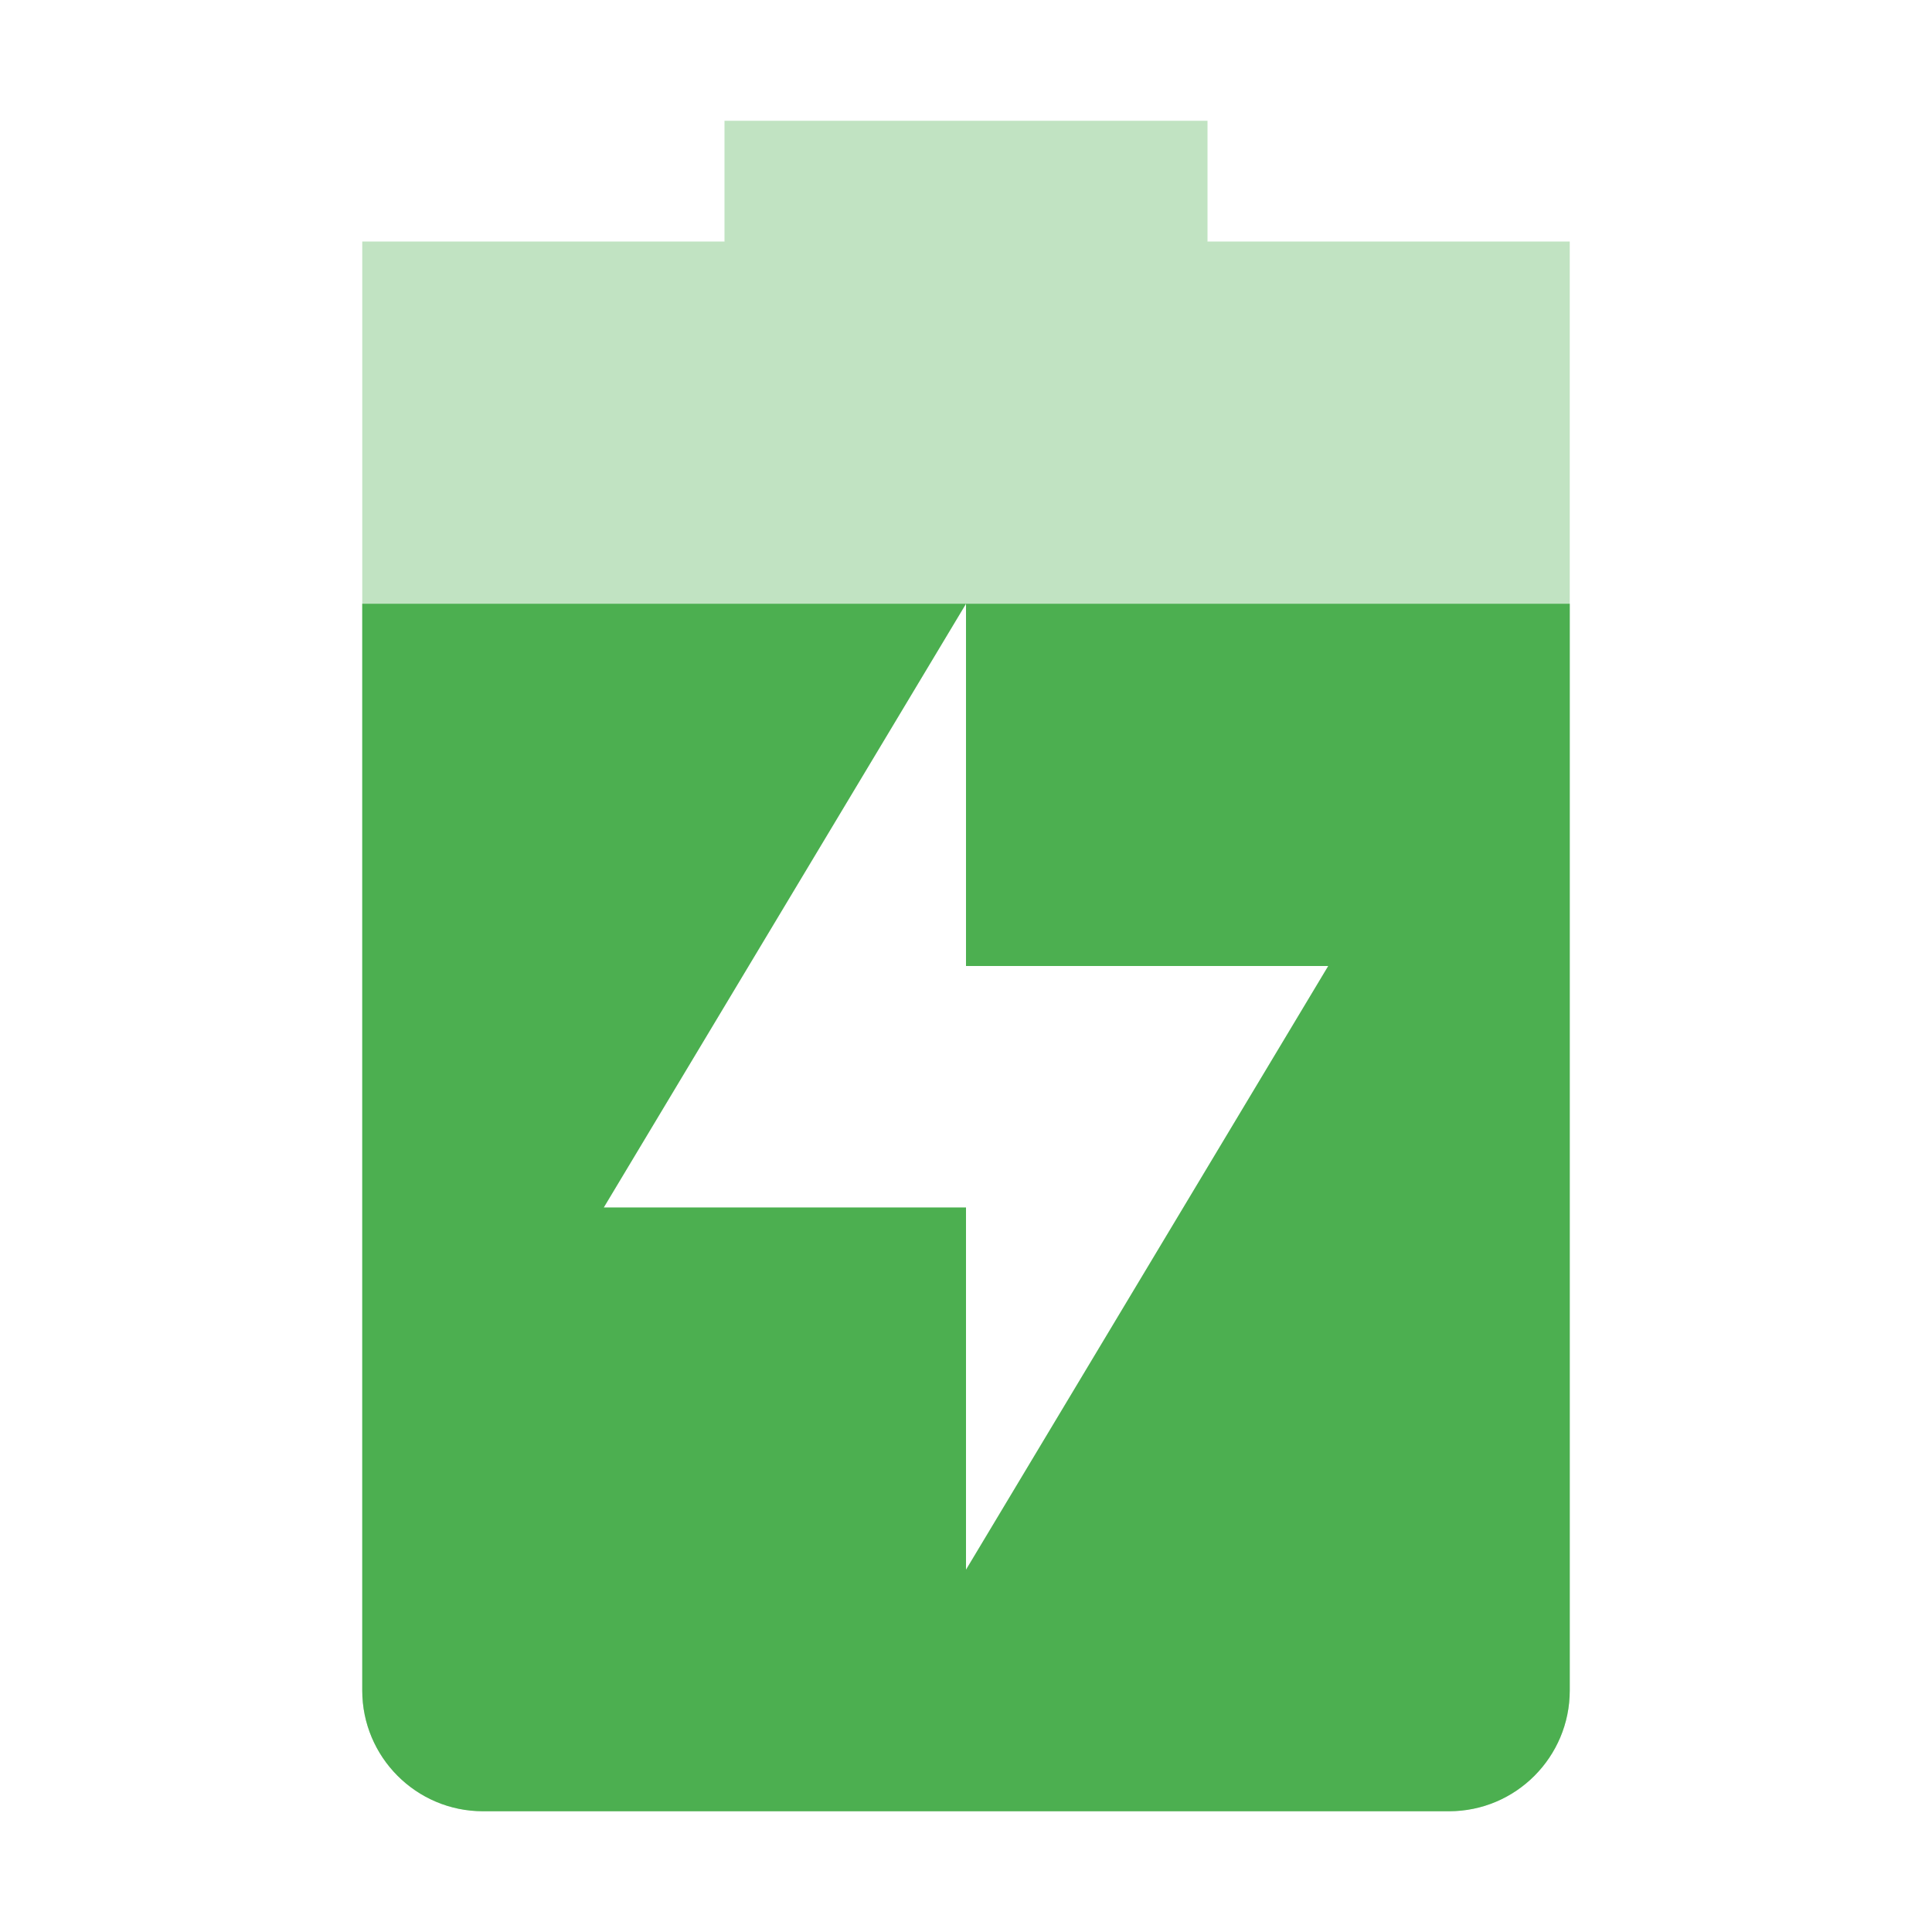
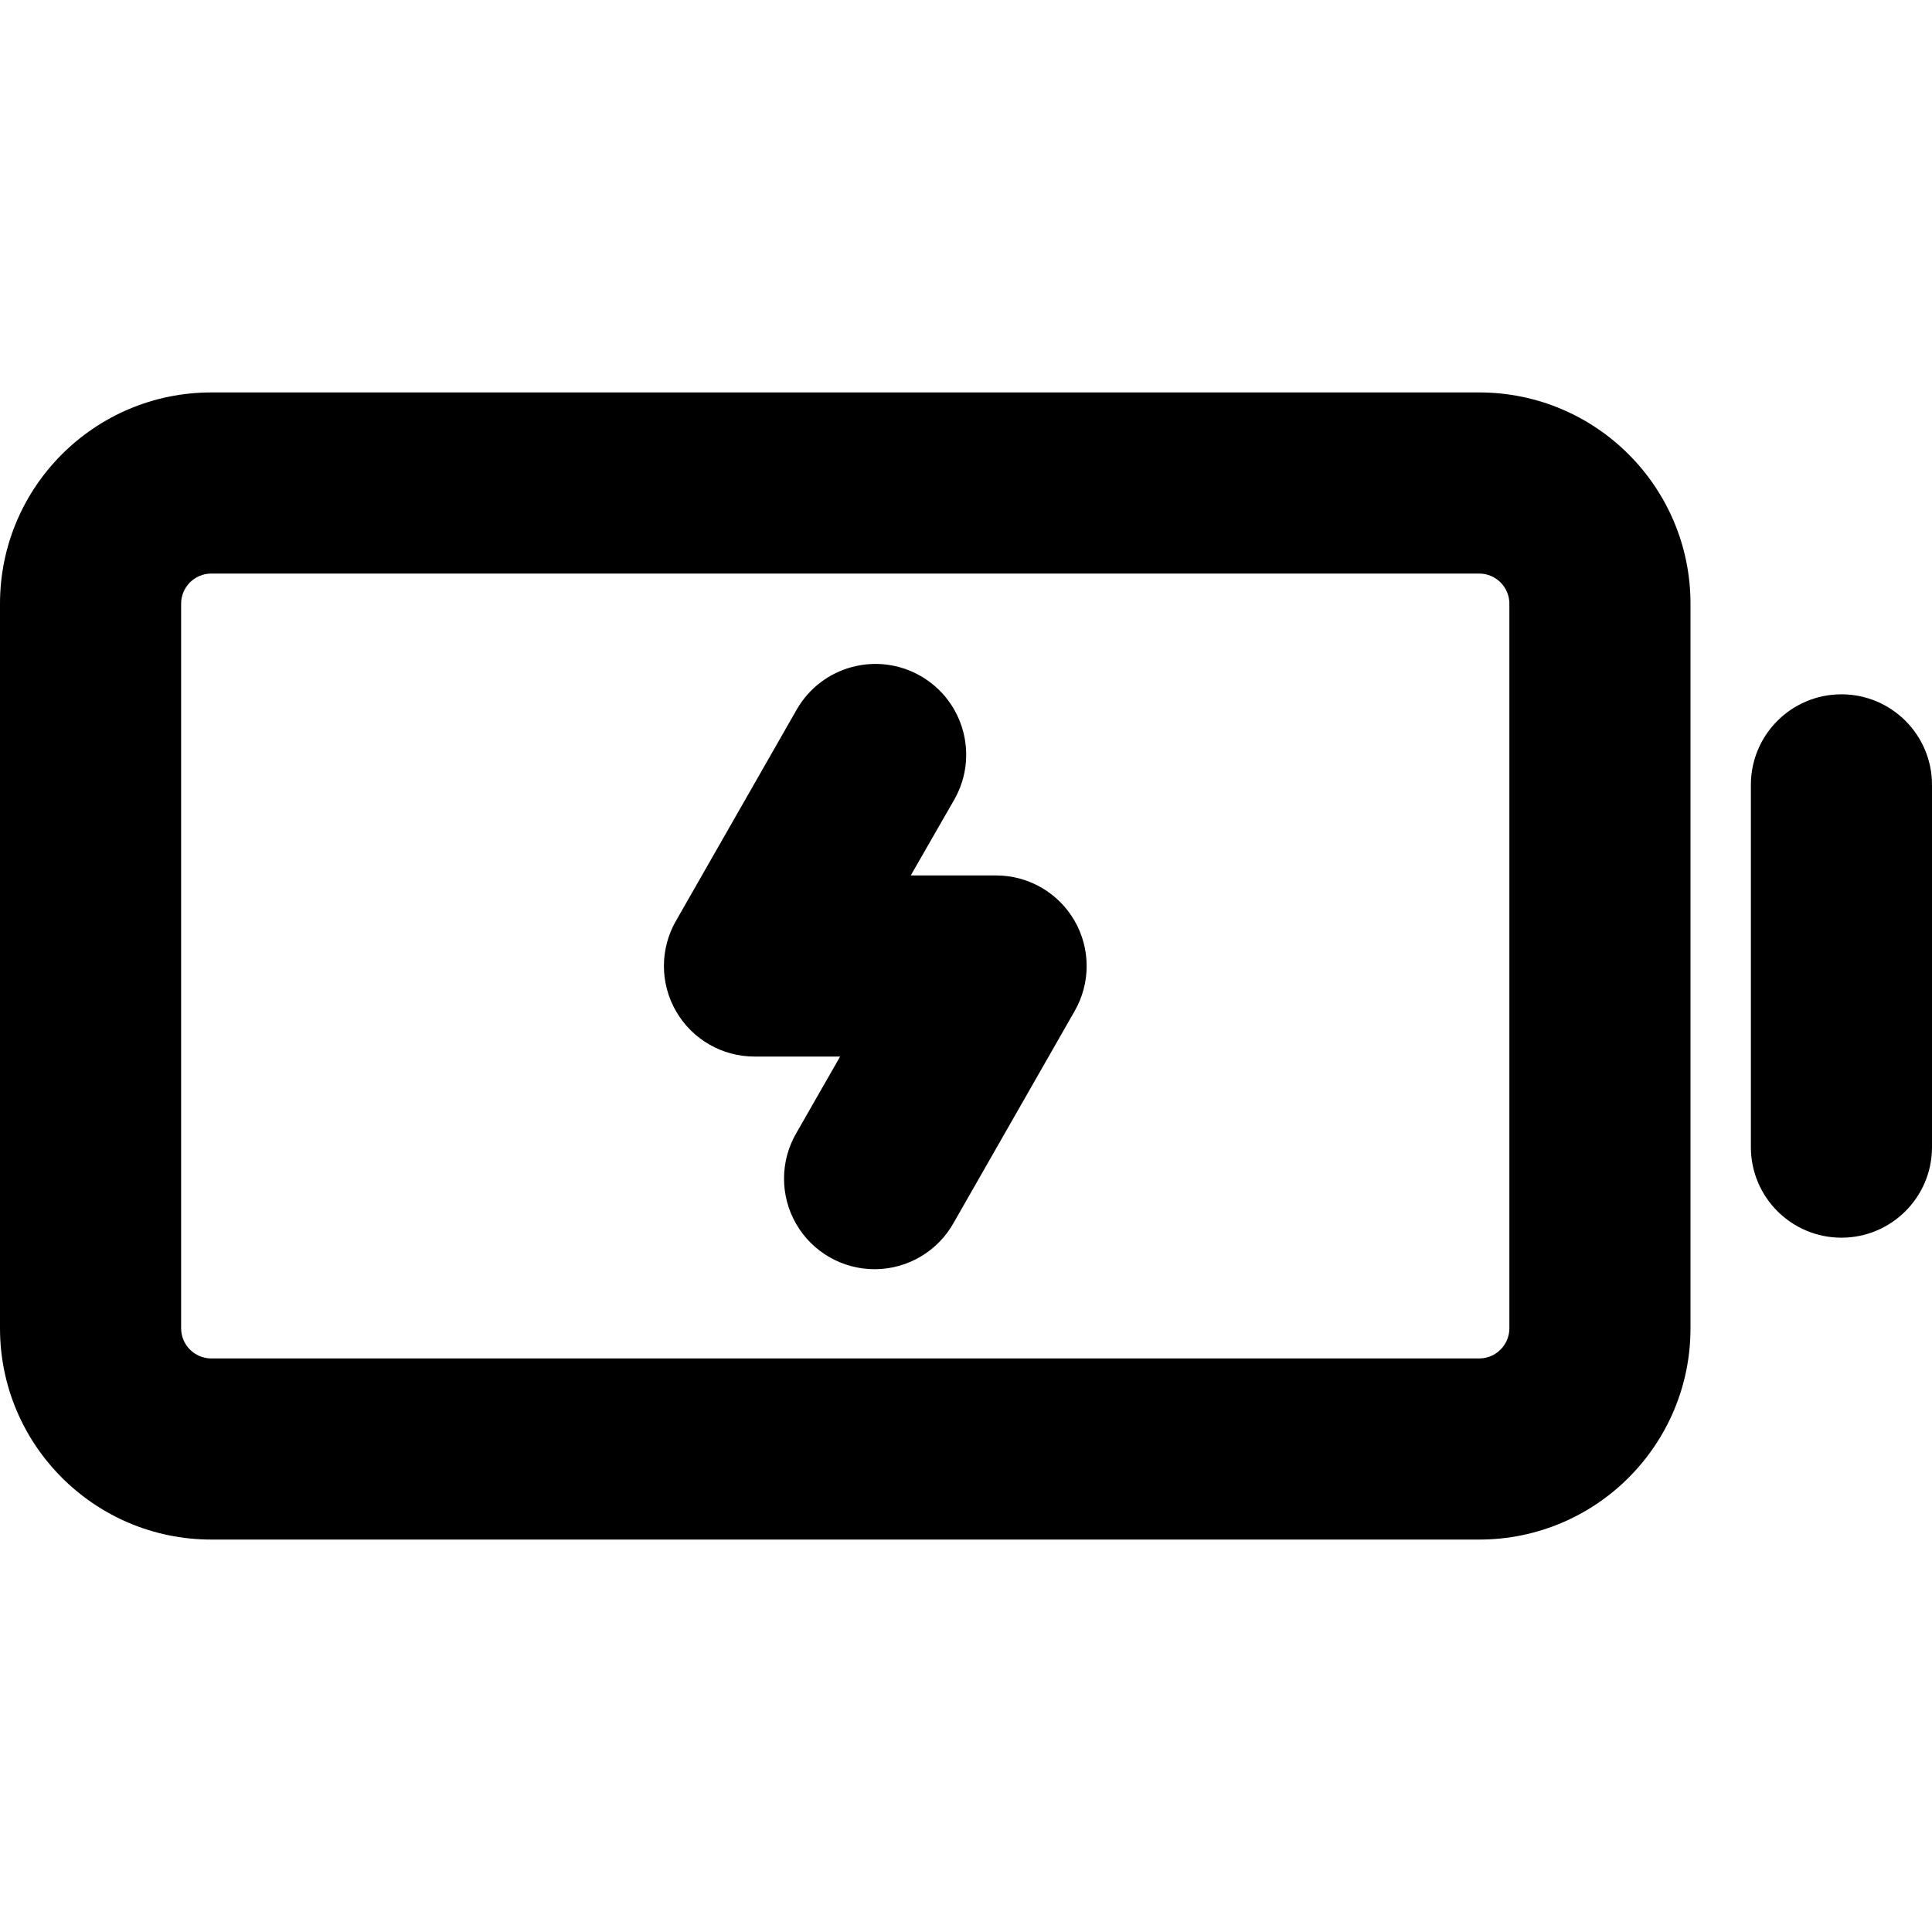
- <svg xmlns="http://www.w3.org/2000/svg" width="16" height="16" version="1.1">
-   <defs>
-     <style id="current-color-scheme" type="text/css">
-    .ColorScheme-Text { color:#dfdfdf; } .ColorScheme-Highlight { color:#4285f4; } .ColorScheme-NeutralText { color:#ff9800; } .ColorScheme-PositiveText { color:#4caf50; } .ColorScheme-NegativeText { color:#f44336; }
-   </style>
-   </defs>
-   <path style="opacity:.35;fill:currentColor" class="ColorScheme-PositiveText success" d="M 6,1 V 2 H 3 V 14 C 3,14.55 3.446,15 4,15 H 12 C 12.554,15 13,14.55 13,14 V 2 H 10 V 1 Z M 8,5 V 8 H 11 L 8,13 V 10 H 5 Z" />
-   <path style="fill:currentColor" class="ColorScheme-PositiveText success" d="M 3 5 L 3 14 C 3 14.55 3.446 15 4 15 L 12 15 C 12.554 15 13 14.55 13 14 L 13 5 L 8 5 L 8 8 L 11 8 L 8 13 L 8 10 L 5 10 L 8 5 L 3 5 z" />
+ <svg xmlns="http://www.w3.org/2000/svg" width="16" height="16" viewBox="0 0 256 256">
+   <path fill="#000" d="M196 52H28A28 28 0 0 0 0 80v96a28 28 0 0 0 28 28h168a28 28 0 0 0 28-28V80a28 28 0 0 0-28-28m4 124a4 4 0 0 1-4 4H28a4 4 0 0 1-4-4V80a4 4 0 0 1 4-4h168a4 4 0 0 1 4 4Zm56-72v48a12 12 0 0 1-24 0v-48a12 12 0 0 1 24 0m-113.62 18a12 12 0 0 1 0 12l-16 28a12 12 0 1 1-20.84-11.9l5.78-10.1H100a12 12 0 0 1-10.42-18l16-28a12 12 0 0 1 20.84 12l-5.74 10H132a12 12 0 0 1 10.38 6" />
</svg>
